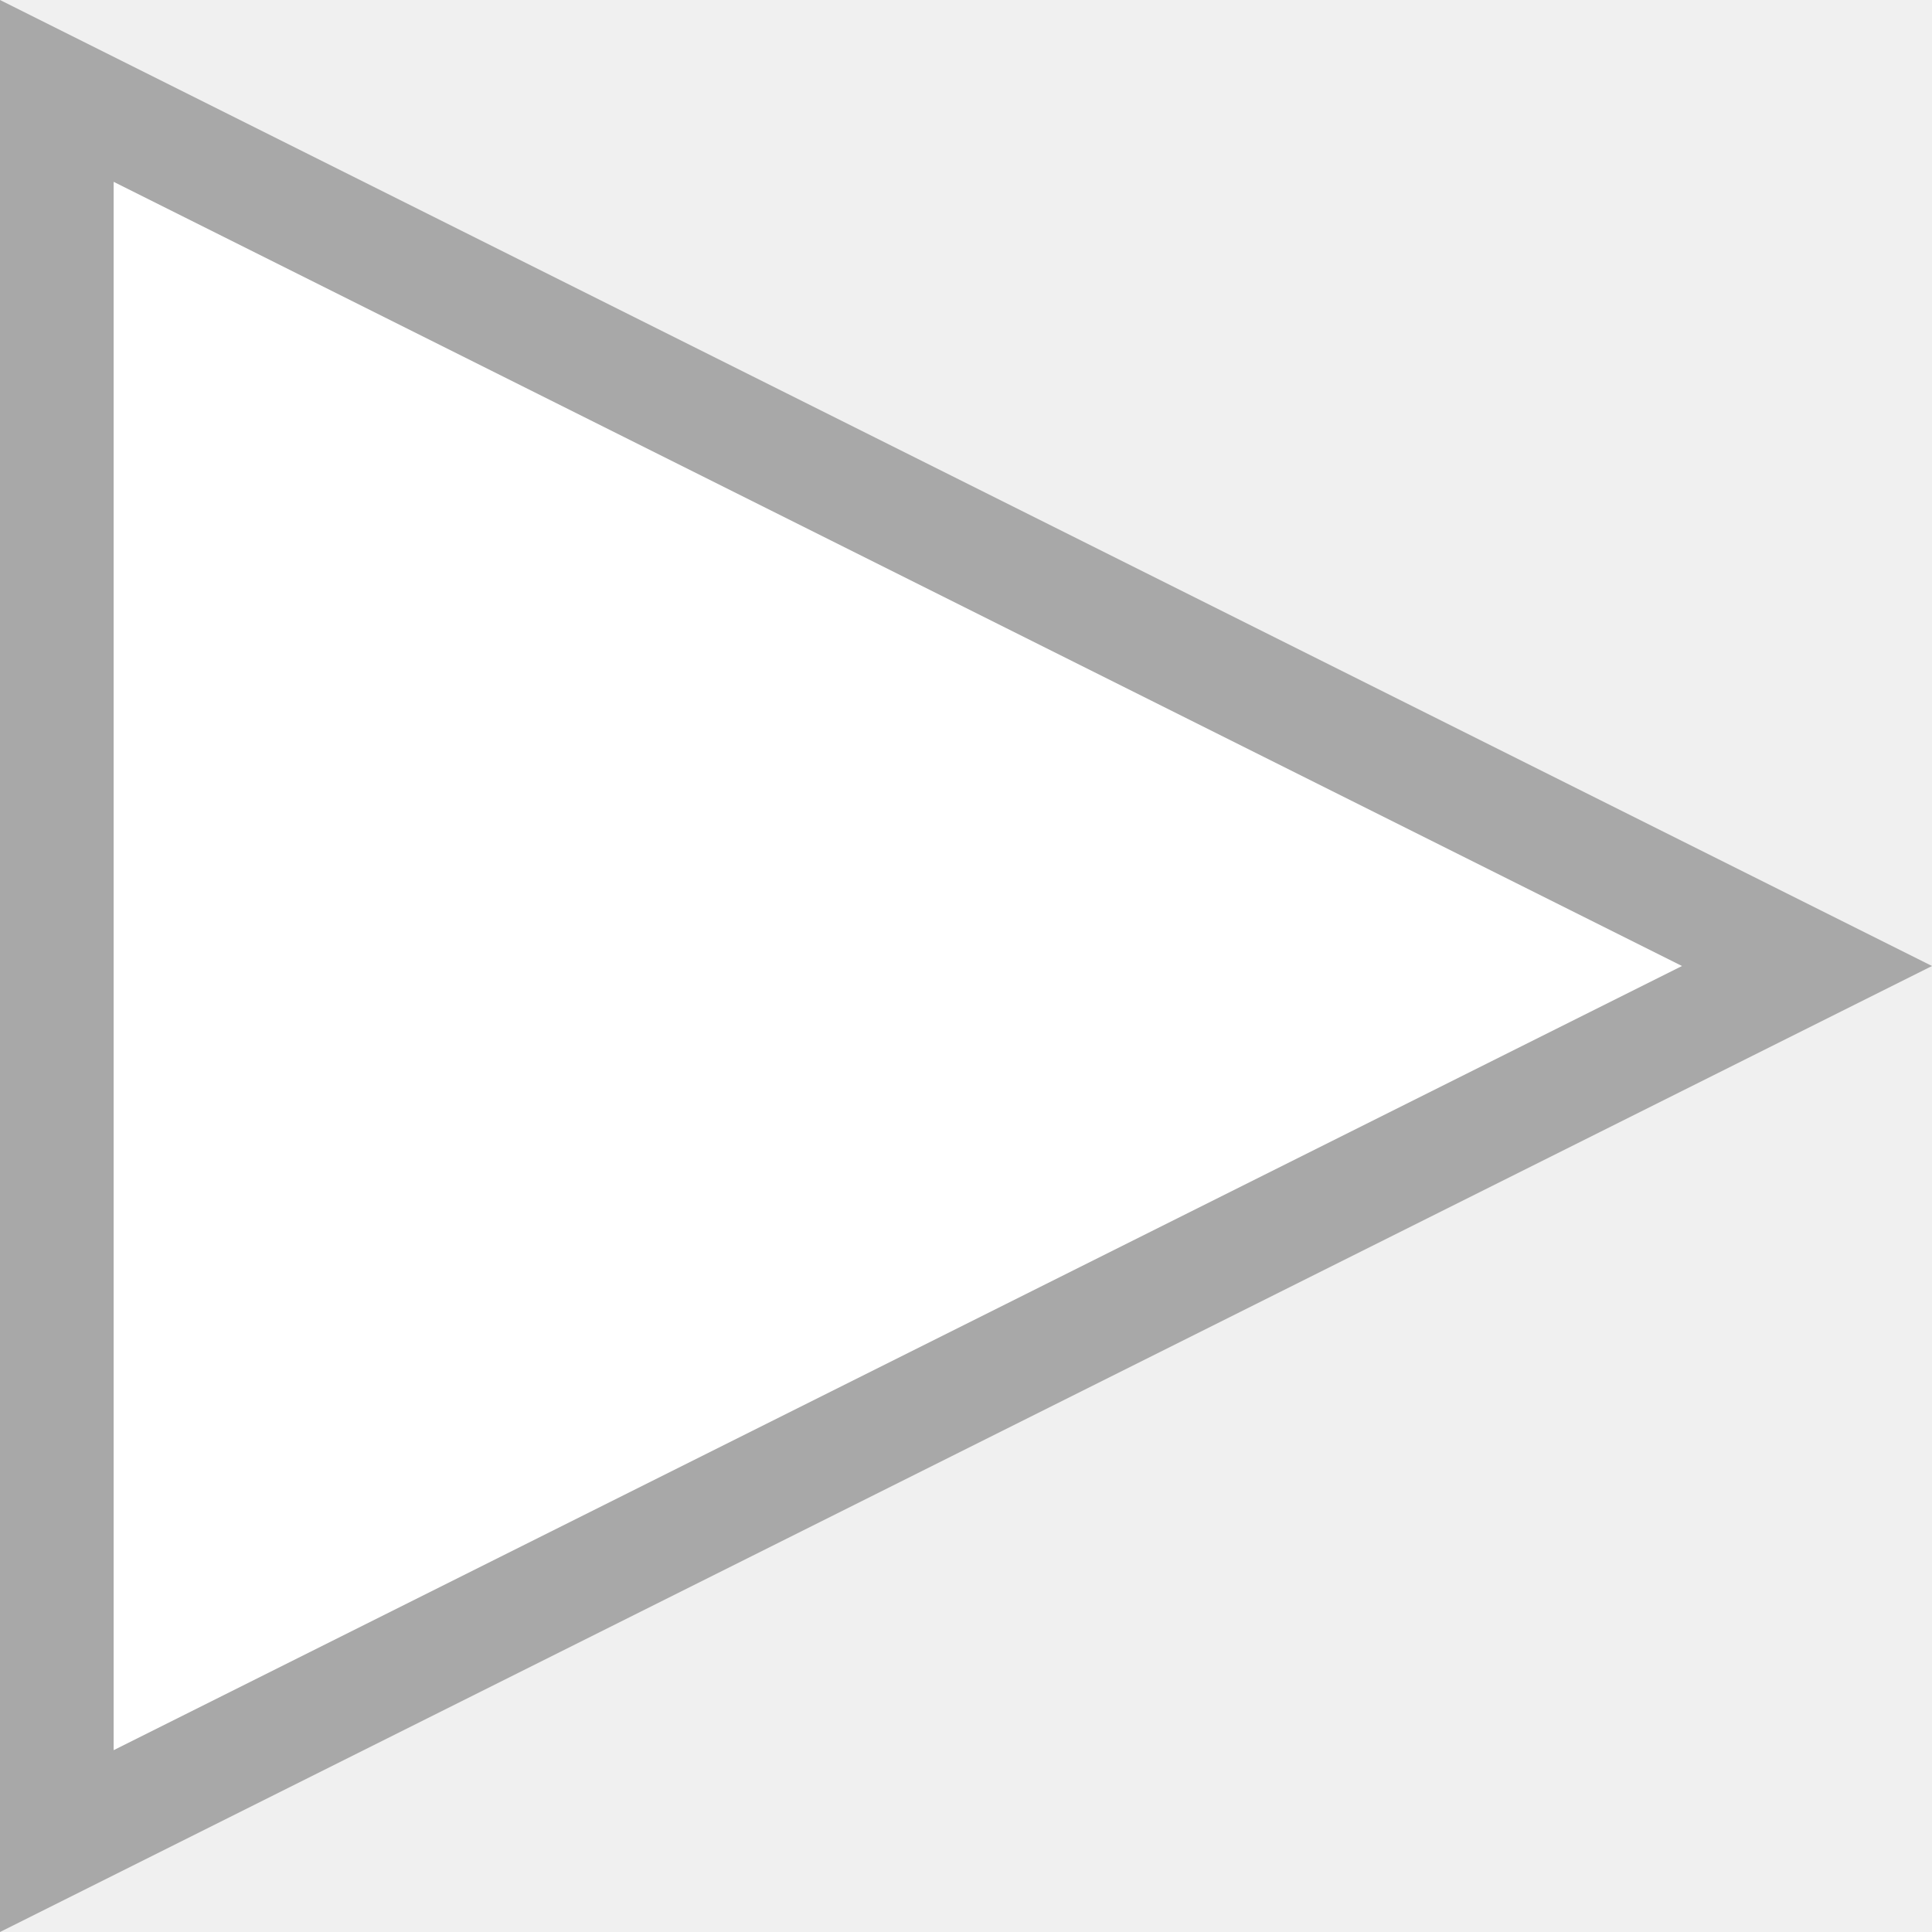
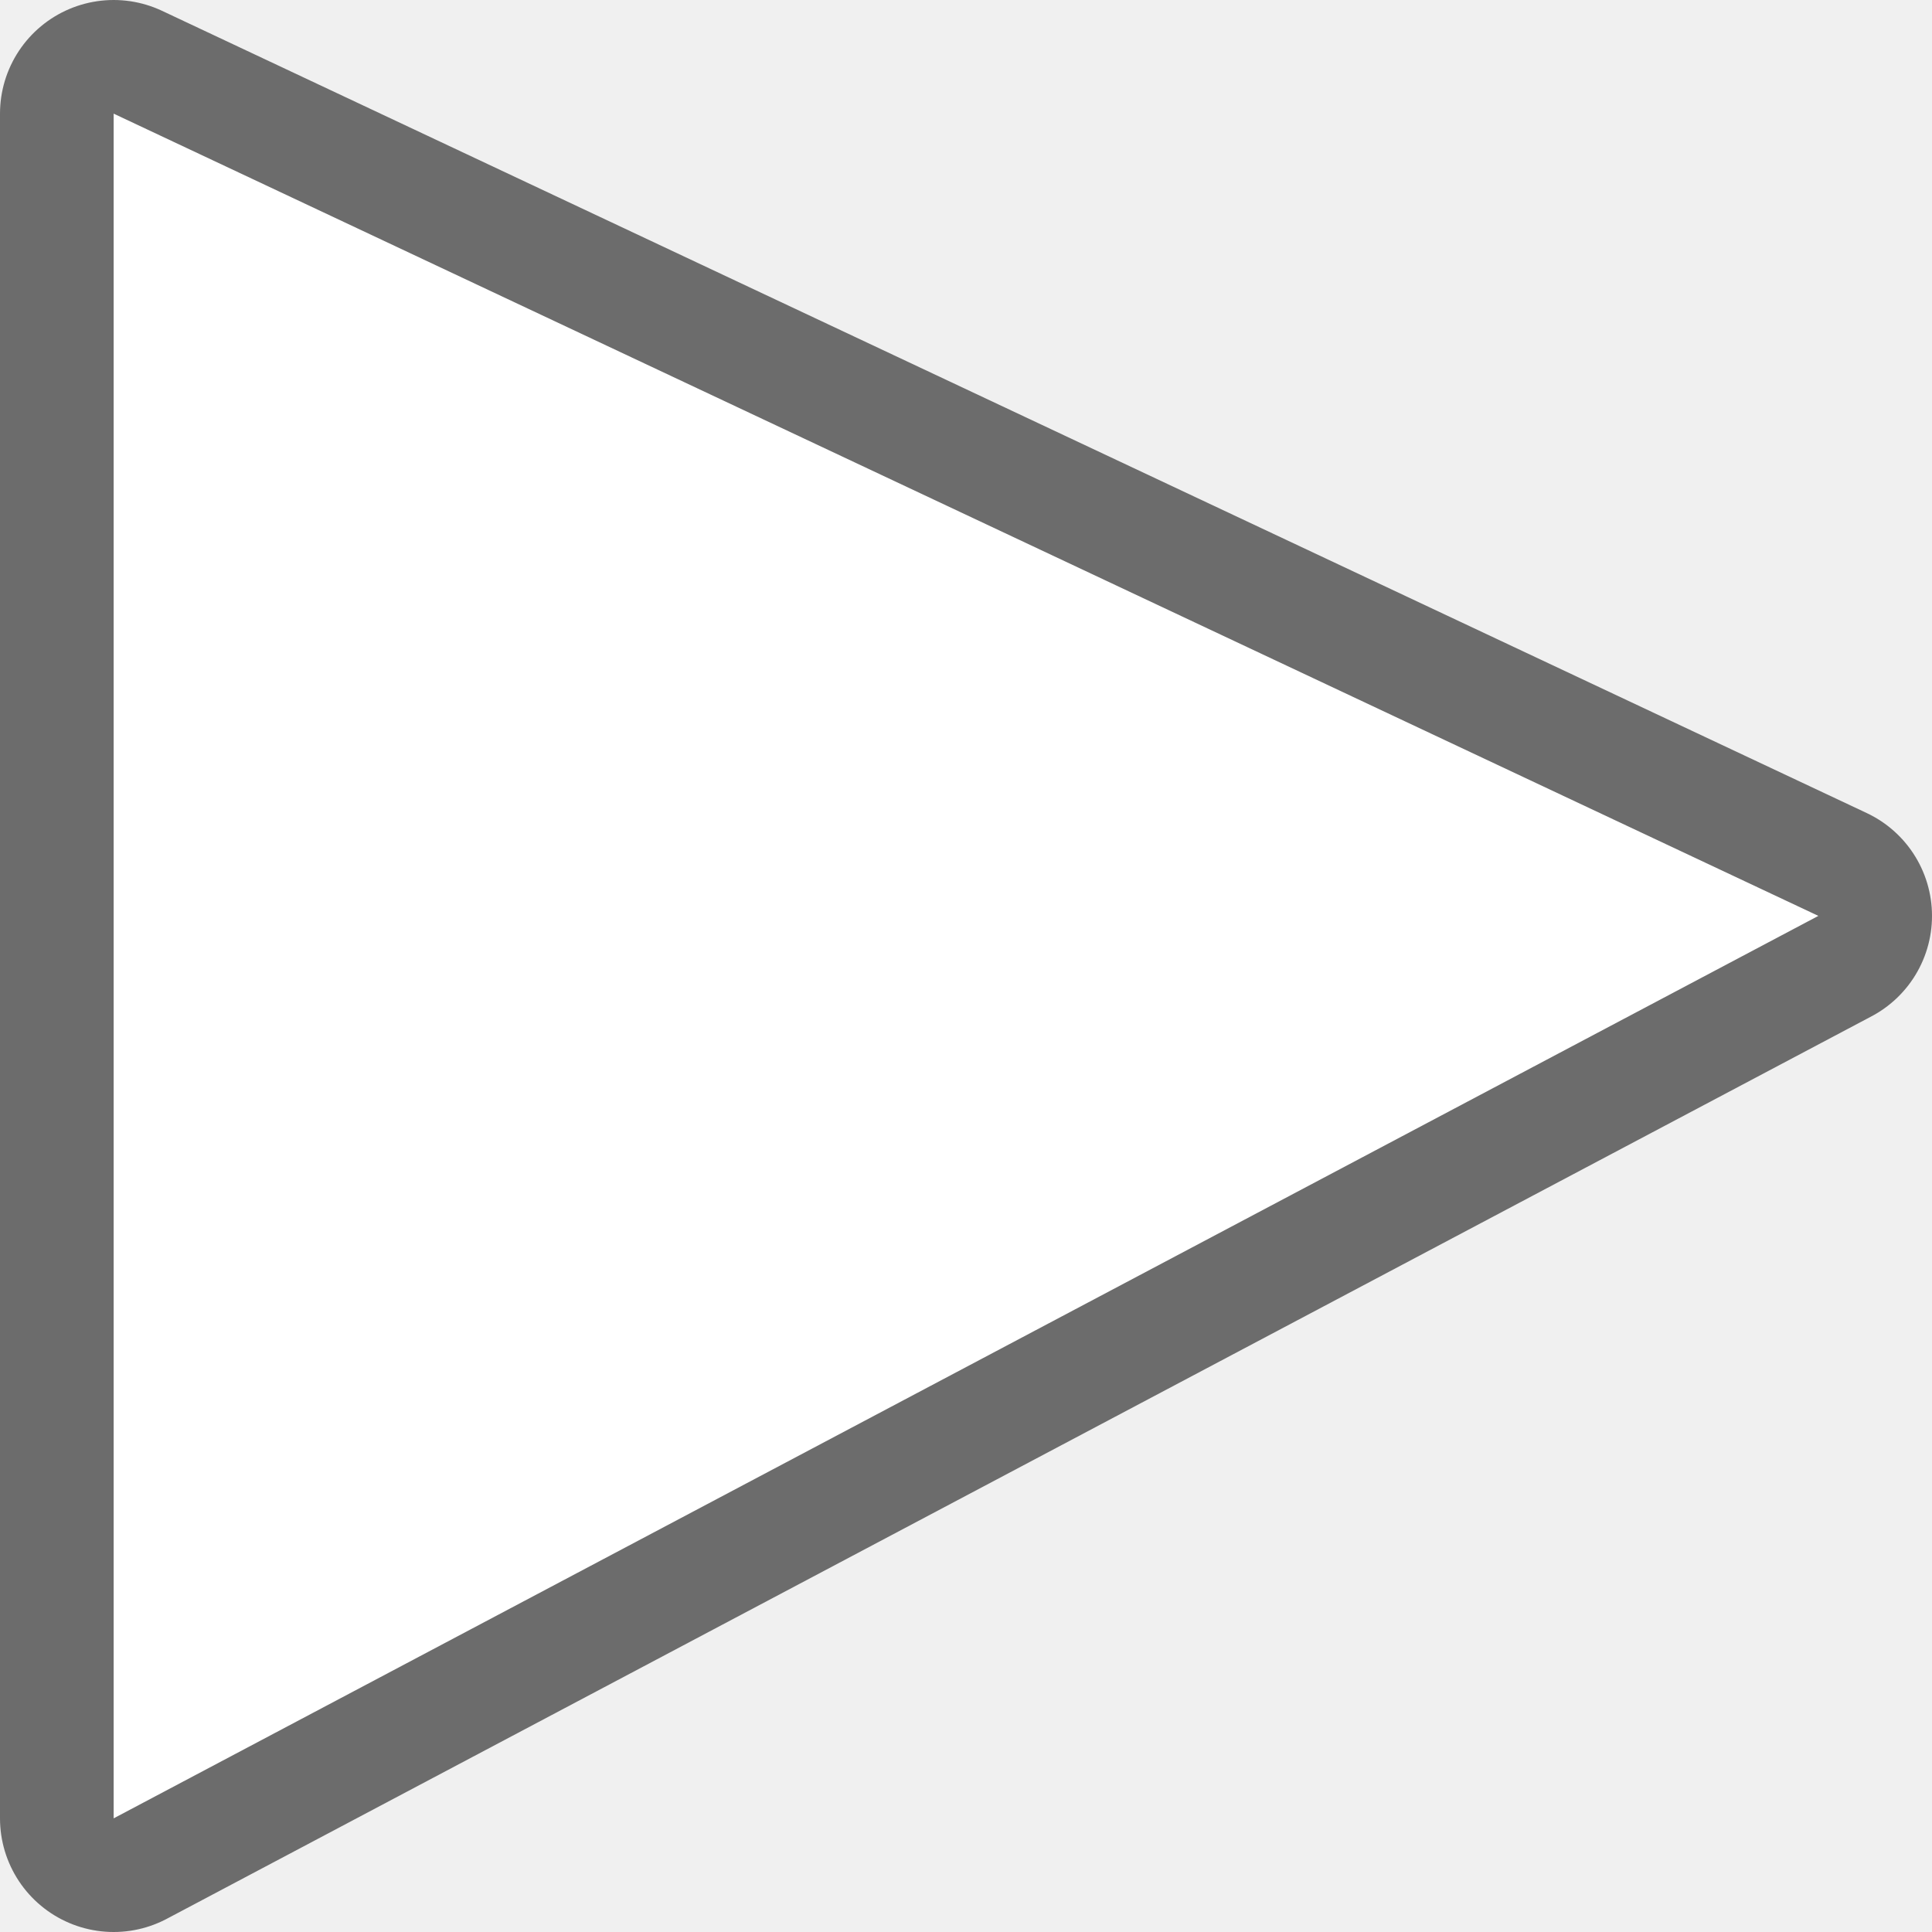
- <svg xmlns="http://www.w3.org/2000/svg" width="100%" height="100%" viewBox="0 0 17 17" version="1.1" xml:space="preserve" style="fill-rule:evenodd;clip-rule:evenodd;stroke-linejoin:round;stroke-miterlimit:1.414;">
-   <g>
-     <path id="path9" d="M17,8.5l-17,8.5l0,-17l17,8.5Z" style="fill-opacity:0.302;fill-rule:nonzero;" />
-     <path d="M1,15.4l13.8,-6.9l-13.8,-6.9l0,13.8Z" style="fill:#fff;" />
-   </g>
+ <svg xmlns="http://www.w3.org/2000/svg" width="100%" height="100%" viewBox="0 0 17 17" version="1.1" id="svg4493">
+   <defs id="defs4487" />
+   <g id="layer1" transform="translate(0,-1105.52)" />
+   <path style="fill:none;fill-opacity:1;stroke:#000000;stroke-width:2;stroke-linecap:butt;stroke-linejoin:round;stroke-opacity:0.549;stroke-miterlimit:4;stroke-dasharray:none" d="M 1,1 V 16 L 16,8.059 Z" id="path4487" />
+   <path id="path4485" d="M 1,1 V 16 L 16,8.059 Z" style="fill:#ffffff;fill-opacity:1;stroke:none;stroke-width:1px;stroke-linecap:butt;stroke-linejoin:miter;stroke-opacity:1" />
</svg>
